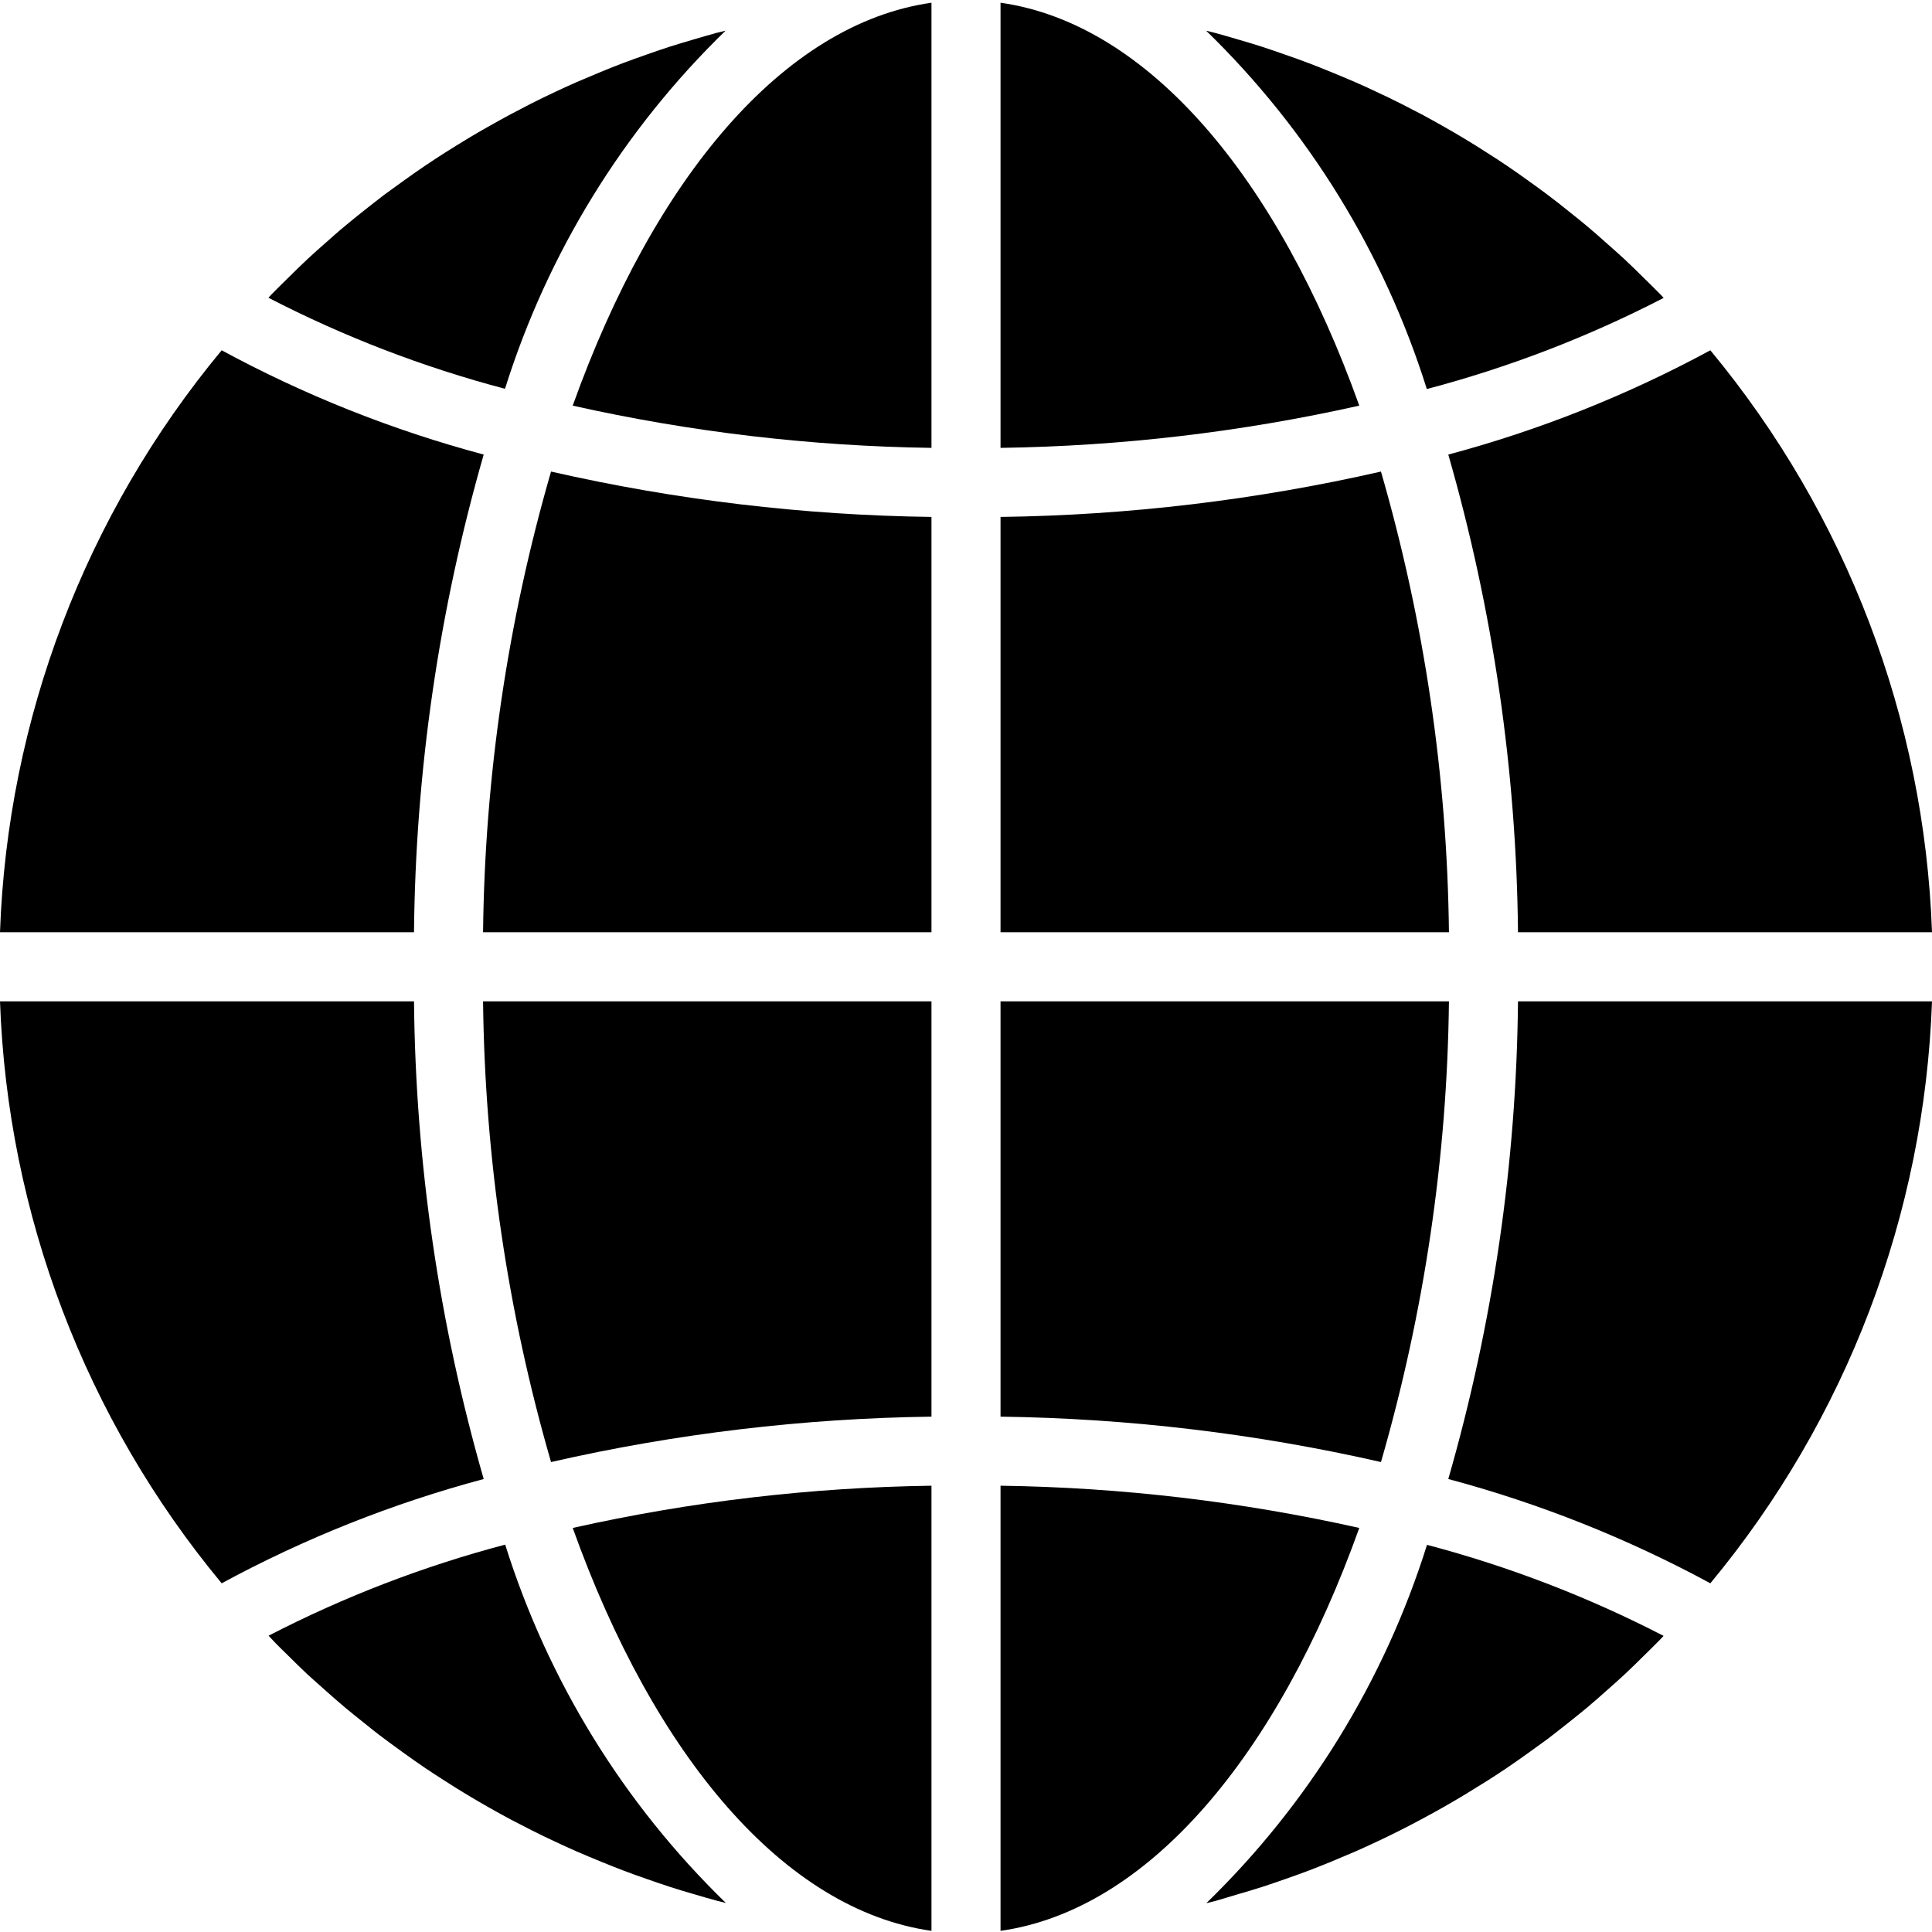
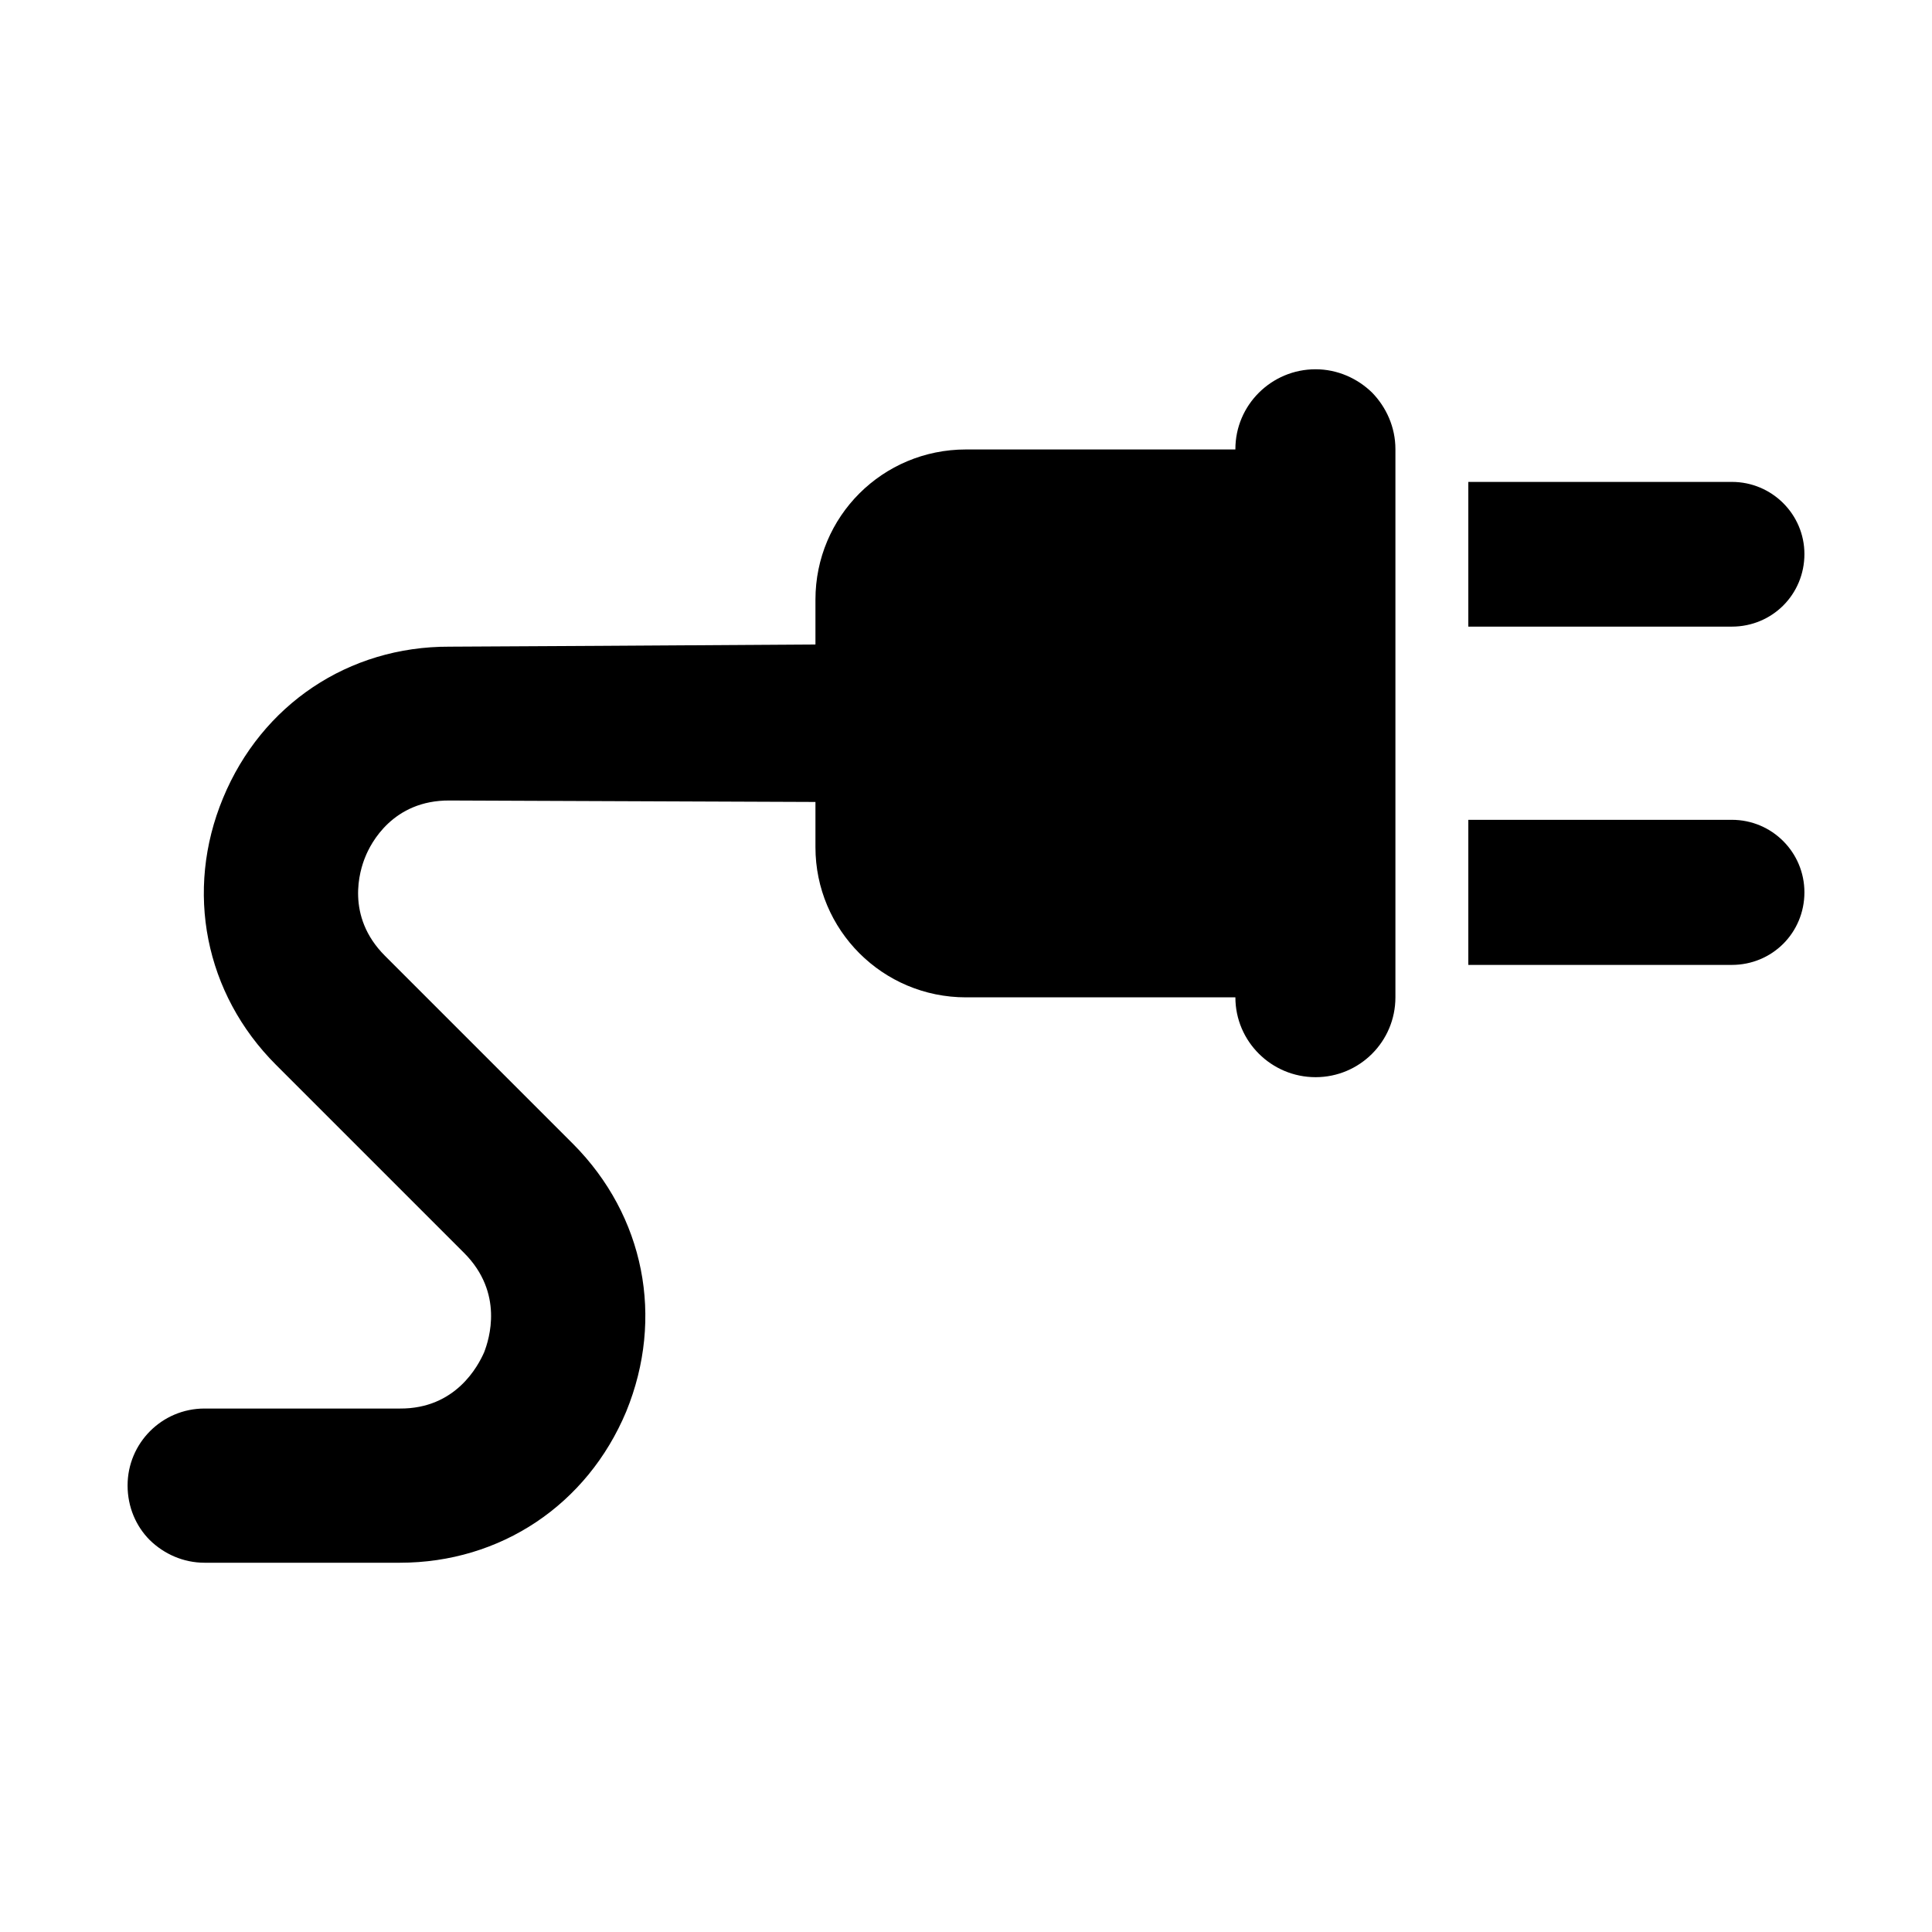
- <svg xmlns="http://www.w3.org/2000/svg" height="447pt" viewBox="0 0 447.632 447" width="447pt">
-   <path d="m231.816 447.051c34.23-4.863 64.238-40.59 83.121-93.352-27.297-6.113-55.152-9.395-83.121-9.785zm0 0" />
-   <path d="m286.504 438.66c2.023-.586 4.039-1.176 6.039-1.824 1.688-.543 3.352-1.129 5.016-1.711 1.969-.68 3.93-1.379 5.883-2.121 1.664-.633 3.312-1.305 4.965-1.977 1.906-.801 3.809-1.598 5.691-2.398 1.645-.723 3.277-1.48 4.91-2.242 1.848-.871 3.688-1.758 5.512-2.68 1.602-.816 3.199-1.648 4.801-2.504 1.793-.961 3.574-1.941 5.344-2.949 1.602-.906 3.145-1.816 4.703-2.754 1.734-1.066 3.461-2.133 5.176-3.199 1.535-.977 3.066-1.969 4.578-2.992 1.688-1.137 3.352-2.32 5.008-3.504 1.488-1.066 2.969-2.129 4.422-3.199 1.602-1.234 3.242-2.512 4.848-3.793 1.426-1.137 2.848-2.266 4.25-3.434 1.598-1.328 3.129-2.703 4.68-4.078 1.359-1.207 2.727-2.402 4.055-3.641 1.527-1.426 3.016-2.902 4.504-4.367 1.289-1.273 2.594-2.527 3.855-3.832.234-.242.457-.504.699-.754-17.449-9.012-35.828-16.086-54.816-21.094-9.875 31.492-27.449 60.031-51.129 83.023.648-.168 1.297-.305 1.945-.473 1.711-.48 3.391-1.008 5.062-1.504zm0 0" />
-   <path d="m447.633 231.684h-95.922c-.363 37.453-5.797 74.684-16.152 110.68 21.117 5.641 41.496 13.75 60.715 24.16 31.555-38.031 49.617-85.449 51.359-134.84zm0 0" />
-   <path d="m231.816 215.684h103.895c-.406-36.129-5.707-72.035-15.75-106.742-28.93 6.598-58.477 10.121-88.145 10.512zm0 0" />
-   <path d="m231.816.316v103.137c27.969-.395 55.824-3.672 83.121-9.785-18.883-52.762-48.891-88.488-83.121-93.352zm0 0" />
-   <path d="m231.816 327.914c29.668.395 59.215 3.918 88.145 10.516 10.043-34.707 15.344-70.617 15.75-106.746h-103.895zm0 0" />
-   <path d="m396.273 80.844c-19.219 10.41-39.598 18.52-60.715 24.16 10.355 35.996 15.789 73.227 16.152 110.68h95.922c-1.746-49.387-19.809-96.805-51.359-134.84zm0 0" />
-   <path d="m385.465 68.707c-.234-.238-.457-.496-.688-.742-1.266-1.305-2.578-2.562-3.867-3.832-1.484-1.465-2.965-2.945-4.496-4.367-1.324-1.234-2.695-2.402-4.055-3.633-1.551-1.375-3.102-2.762-4.695-4.09-1.383-1.168-2.801-2.285-4.207-3.406-1.602-1.297-3.242-2.586-4.891-3.824-1.445-1.09-2.91-2.145-4.383-3.199-1.672-1.203-3.352-2.402-5.055-3.547-1.496-1.008-3.016-1.992-4.535-2.957-1.73-1.113-3.457-2.203-5.219-3.258-1.543-.926-3.102-1.84-4.664-2.727-1.789-1.023-3.582-2.016-5.391-2.984-1.602-.801-3.199-1.672-4.801-2.473-1.84-.93-3.695-1.824-5.598-2.703-1.602-.762-3.227-1.504-4.875-2.227-1.895-.84-3.809-1.598-5.719-2.398-1.648-.672-3.289-1.336-4.953-1.969-1.941-.742-3.91-1.438-5.879-2.117-1.664-.586-3.328-1.168-5.016-1.715-2-.648-4-1.238-6.055-1.832-1.664-.488-3.336-.984-5.02-1.43-.645-.176-1.301-.312-1.949-.48 23.68 22.992 41.25 51.527 51.129 83.023 19.008-5.008 37.414-12.086 54.879-21.113zm0 0" />
-   <path d="m0 215.684h95.922c.363-37.453 5.797-74.684 16.148-110.68-21.113-5.637-41.492-13.746-60.711-24.16-31.555 38.031-49.617 85.453-51.359 134.84zm0 0" />
-   <path d="m215.816 447.051v-103.137c-27.969.395-55.824 3.672-83.121 9.785 18.879 52.762 48.891 88.488 83.121 93.352zm0 0" />
-   <path d="m215.816 231.684h-103.895c.406 36.129 5.703 72.039 15.75 106.746 28.93-6.602 58.473-10.125 88.145-10.516zm0 0" />
-   <path d="m215.816.316c-34.23 4.863-64.242 40.59-83.121 93.352 27.297 6.117 55.152 9.395 83.121 9.785zm0 0" />
-   <path d="m215.816 119.453c-29.668-.391-59.215-3.914-88.145-10.512-10.047 34.707-15.344 70.613-15.75 106.742h103.895zm0 0" />
-   <path d="m168.113 6.789c-.648.168-1.297.305-1.945.473-1.695.453-3.367.957-5.055 1.445-2.008.586-4 1.176-6.016 1.816-1.699.551-3.371 1.137-5.043 1.719-1.957.691-3.918 1.379-5.855 2.113-1.672.641-3.32 1.305-4.977 1.984-1.902.801-3.809 1.602-5.688 2.398-1.648.723-3.277 1.48-4.91 2.242-1.848.871-3.688 1.758-5.512 2.68-1.602.816-3.203 1.652-4.801 2.504-1.793.961-3.57 1.945-5.336 2.953-1.602.895-3.176 1.812-4.719 2.75-1.738 1.047-3.457 2.129-5.168 3.199-1.539.984-3.066 1.977-4.578 3-1.688 1.137-3.352 2.32-5.008 3.504-1.488 1.066-2.969 2.129-4.426 3.203-1.637 1.23-3.199 2.512-4.848 3.789-1.422 1.137-2.855 2.266-4.246 3.441-1.602 1.32-3.121 2.688-4.664 4.055-1.367 1.219-2.746 2.402-4.082 3.664-1.52 1.418-3 2.891-4.484 4.352-1.289 1.273-2.602 2.531-3.867 3.84-.23.242-.453.508-.695.754 17.445 9.016 35.828 16.09 54.816 21.098 9.875-31.477 27.438-59.996 51.105-82.977zm0 0" />
-   <path d="m66.719 383.234c1.488 1.465 2.969 2.945 4.496 4.371 1.328 1.23 2.695 2.398 4.059 3.629 1.551 1.379 3.102 2.762 4.695 4.09 1.383 1.16 2.793 2.281 4.207 3.406 1.602 1.297 3.199 2.586 4.895 3.832 1.441 1.082 2.906 2.129 4.371 3.203 1.672 1.199 3.359 2.398 5.062 3.551 1.496 1.008 3.016 1.992 4.535 2.961 1.73 1.109 3.457 2.199 5.219 3.254 1.543.93 3.102 1.84 4.664 2.73 1.789 1.023 3.582 2.016 5.391 2.98 1.598.801 3.199 1.672 4.801 2.473 1.84.93 3.695 1.824 5.598 2.707 1.602.754 3.227 1.496 4.875 2.223 1.895.84 3.805 1.598 5.719 2.398 1.648.672 3.289 1.336 4.953 1.969 1.941.746 3.91 1.441 5.879 2.121 1.664.582 3.328 1.168 5.016 1.711 2 .648 4 1.242 6.055 1.832 1.664.488 3.336.984 5.016 1.434.648.176 1.305.312 1.953.48-23.68-22.996-41.25-51.531-51.129-83.027-18.988 5.012-37.371 12.086-54.816 21.105.234.238.457.496.691.742 1.199 1.297 2.492 2.555 3.797 3.824zm0 0" />
-   <path d="m51.359 366.523c19.219-10.41 39.598-18.52 60.711-24.16-10.352-35.996-15.785-73.227-16.148-110.68h-95.922c1.746 49.387 19.805 96.805 51.359 134.84zm0 0" />
+ <svg xmlns="http://www.w3.org/2000/svg" id="Layer_1" enable-background="new 0 0 53 53" height="512" viewBox="0 0 53 53" width="512">
+   <g id="_x32_2">
+     <g>
+       <path d="m37.64 10.77c.39.4.64.95.64 1.55v15.04c0 1.21-.98 2.19-2.19 2.19-1.21 0-2.2-.98-2.2-2.19h-7.39c-2.29 0-4.13-1.85-4.13-4.12v-1.24c-2.51-.01-9.92-.04-10.04-.04-1.55-.01-2.16 1.17-2.31 1.55-.15.36-.55 1.62.54 2.71l5.16 5.16c1.96 1.97 2.51 4.77 1.46 7.34-1.07 2.56-3.45 4.15-6.21 4.15h-5.36c-.58 0-1.11-.24-1.5-.62-.38-.38-.61-.91-.61-1.5 0-1.16.94-2.11 2.11-2.11h5.36c1.54.01 2.15-1.18 2.31-1.54.14-.36.55-1.63-.55-2.73l-5.16-5.16c-1.95-1.95-2.51-4.77-1.45-7.32 1.06-2.56 3.44-4.16 6.21-4.15.1 0 7.53-.04 10.04-.06v-1.23c0-2.28 1.84-4.12 4.13-4.12h7.39v-.01c0-1.21.99-2.19 2.2-2.19.6 0 1.15.25 1.55.64z" />
+       <path d="m49.5 24.48c0 .55-.22 1.05-.58 1.41-.36.36-.86.58-1.41.58h-7.23v-3.98h7.23c1.1 0 1.99.89 1.99 1.99z" />
+       <path d="m47.51 17.19h-7.23v-3.97h7.23c1.1 0 1.99.89 1.99 1.98 0 .55-.22 1.05-.58 1.41-.36.36-.86.58-1.41.58z" />
+     </g>
+   </g>
</svg>
